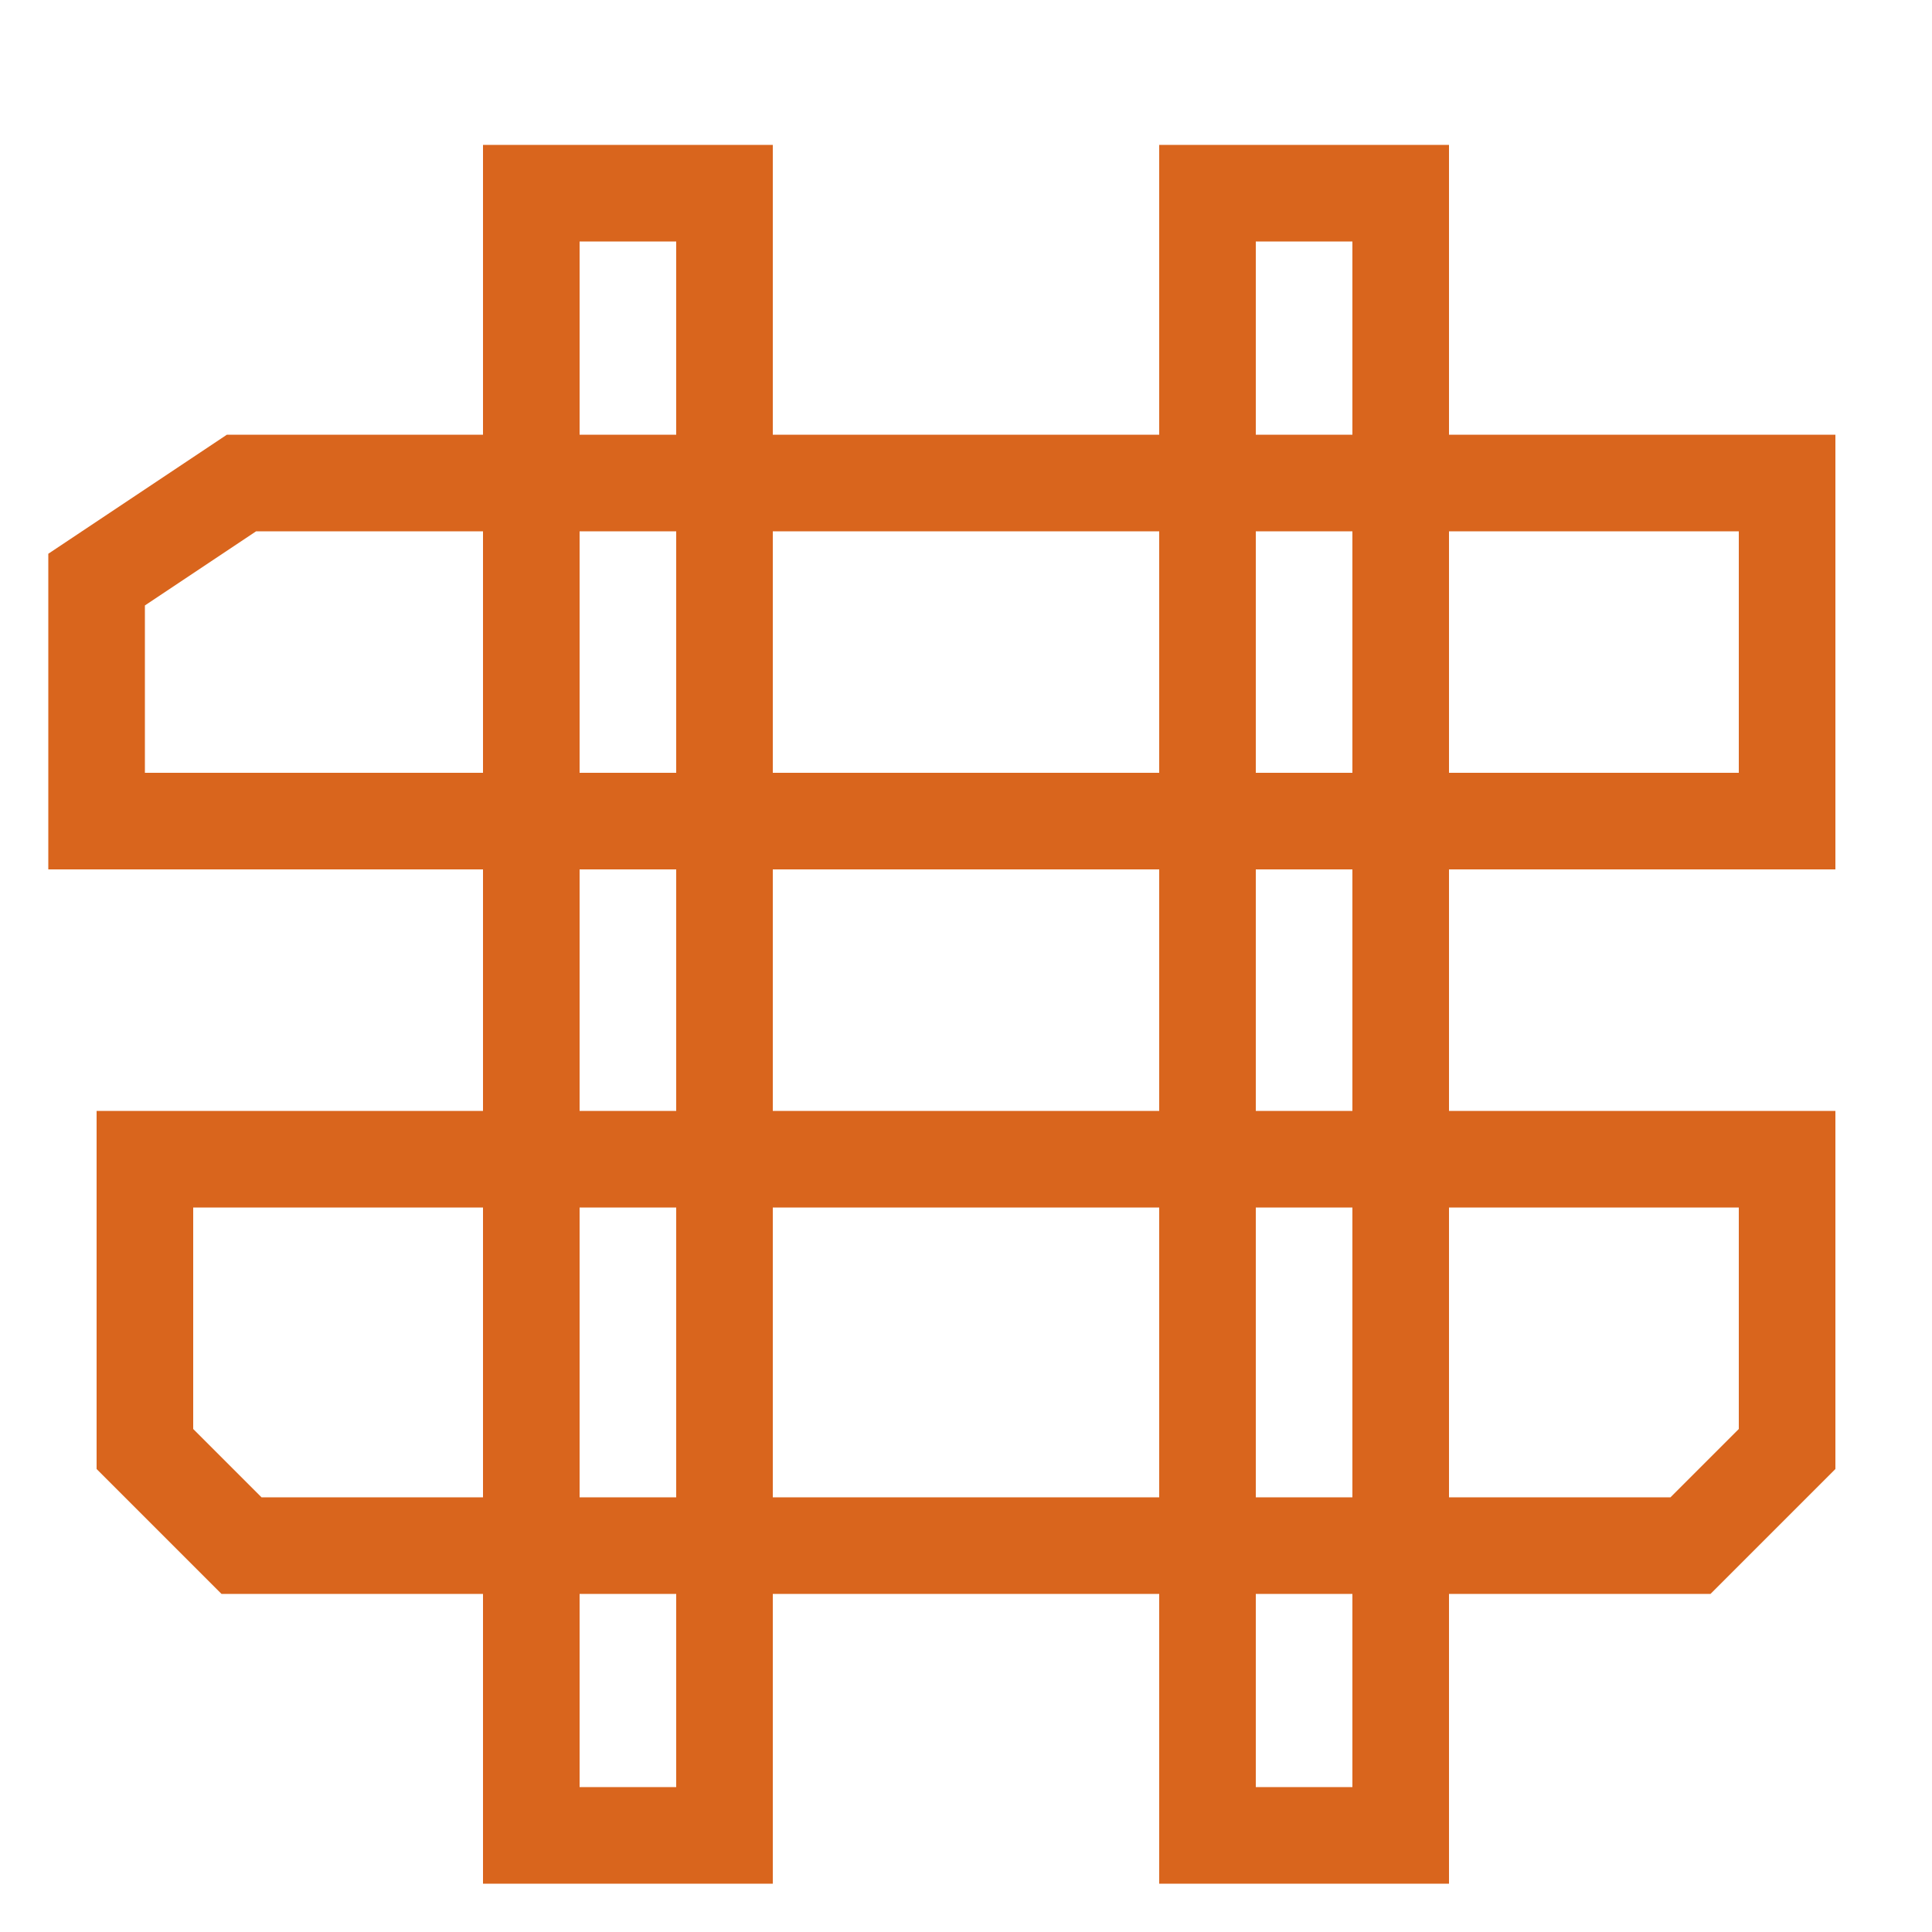
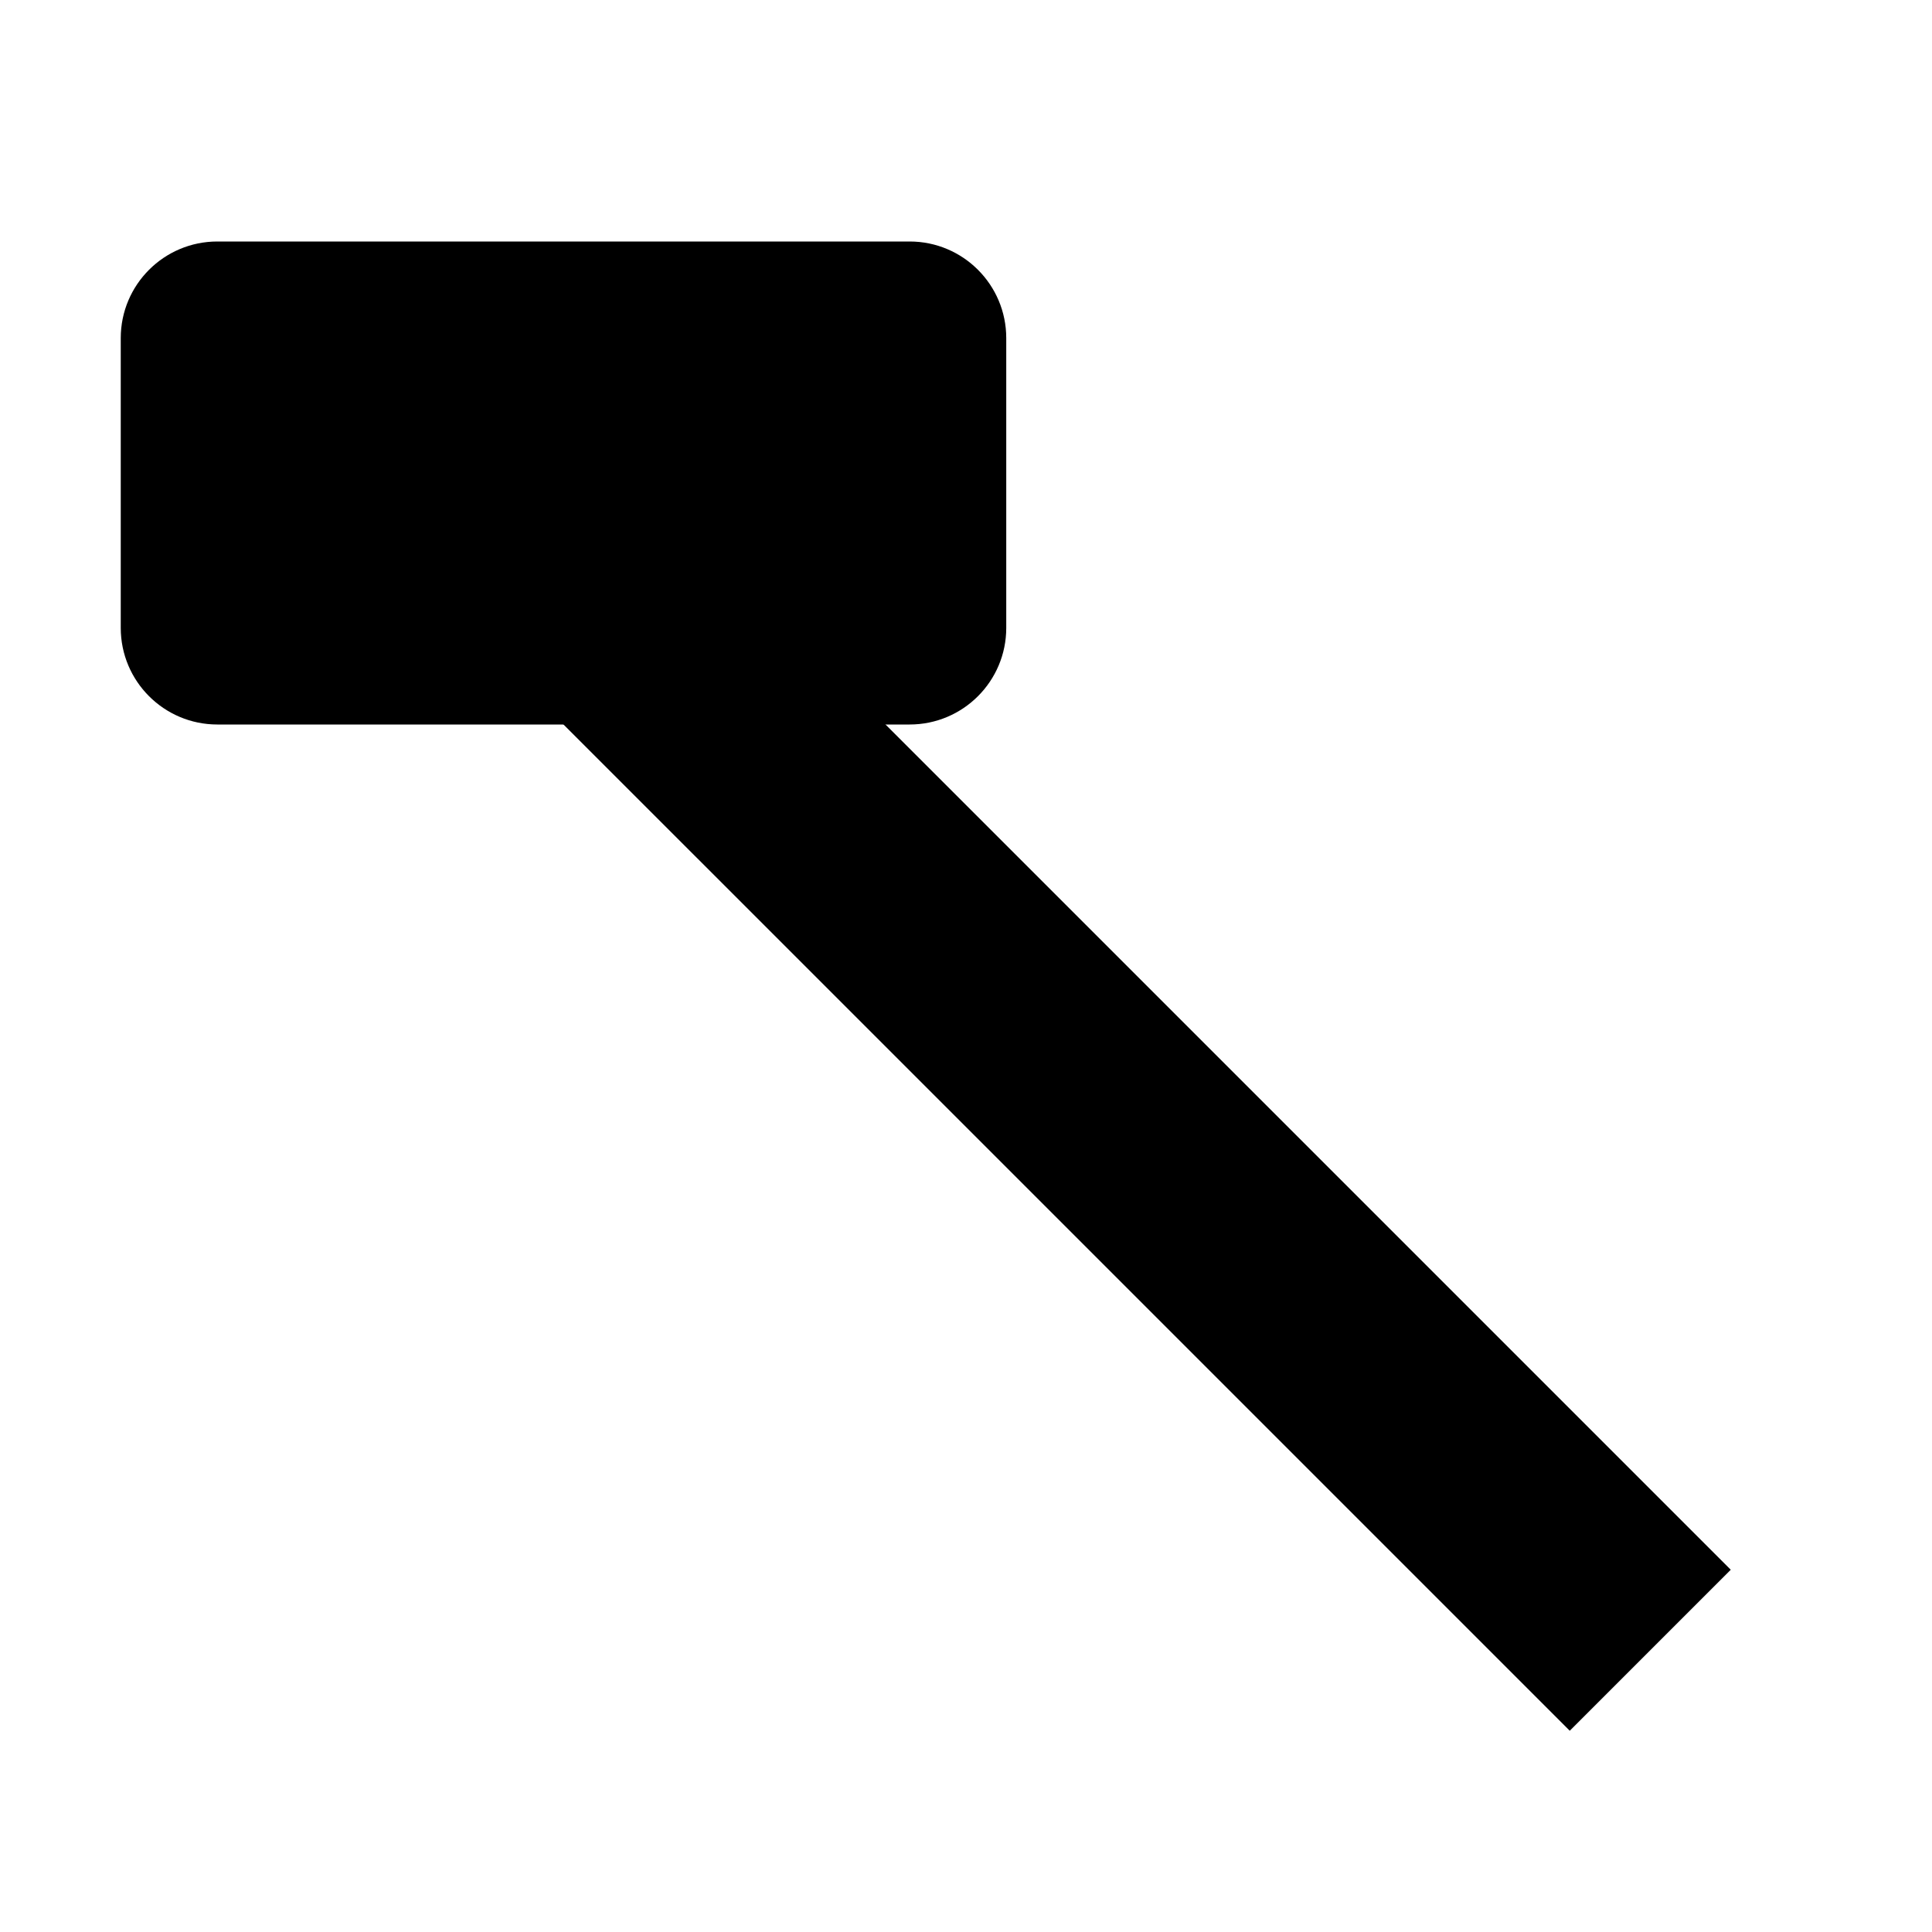
- <svg xmlns="http://www.w3.org/2000/svg" viewBox="0 0 80 80" width="80" height="80" role="img" aria-label="mdsmith mark — hash anvil">
-   <g fill="none" stroke="#D9651D" stroke-width="4">
-     <path d="M4 24 L10 20 L74 20 L74 34 L4 34 Z" />
-     <path d="M6 48 L74 48 L74 60 L70 64 L10 64 L6 60 Z" />
-     <rect x="22" y="8" width="8" height="68" />
-     <rect x="50" y="8" width="8" height="68" />
-   </g>
+ <svg xmlns="http://www.w3.org/2000/svg" viewBox="0 0 24 24" fill="currentColor" role="img" aria-label="mdsmith mark — hammer">
+   <path d="M6.5 8.5l13 13 2-2-13-13z" />
+   <rect x="1.5" y="3" width="11" height="6" rx="1.2" />
</svg>
